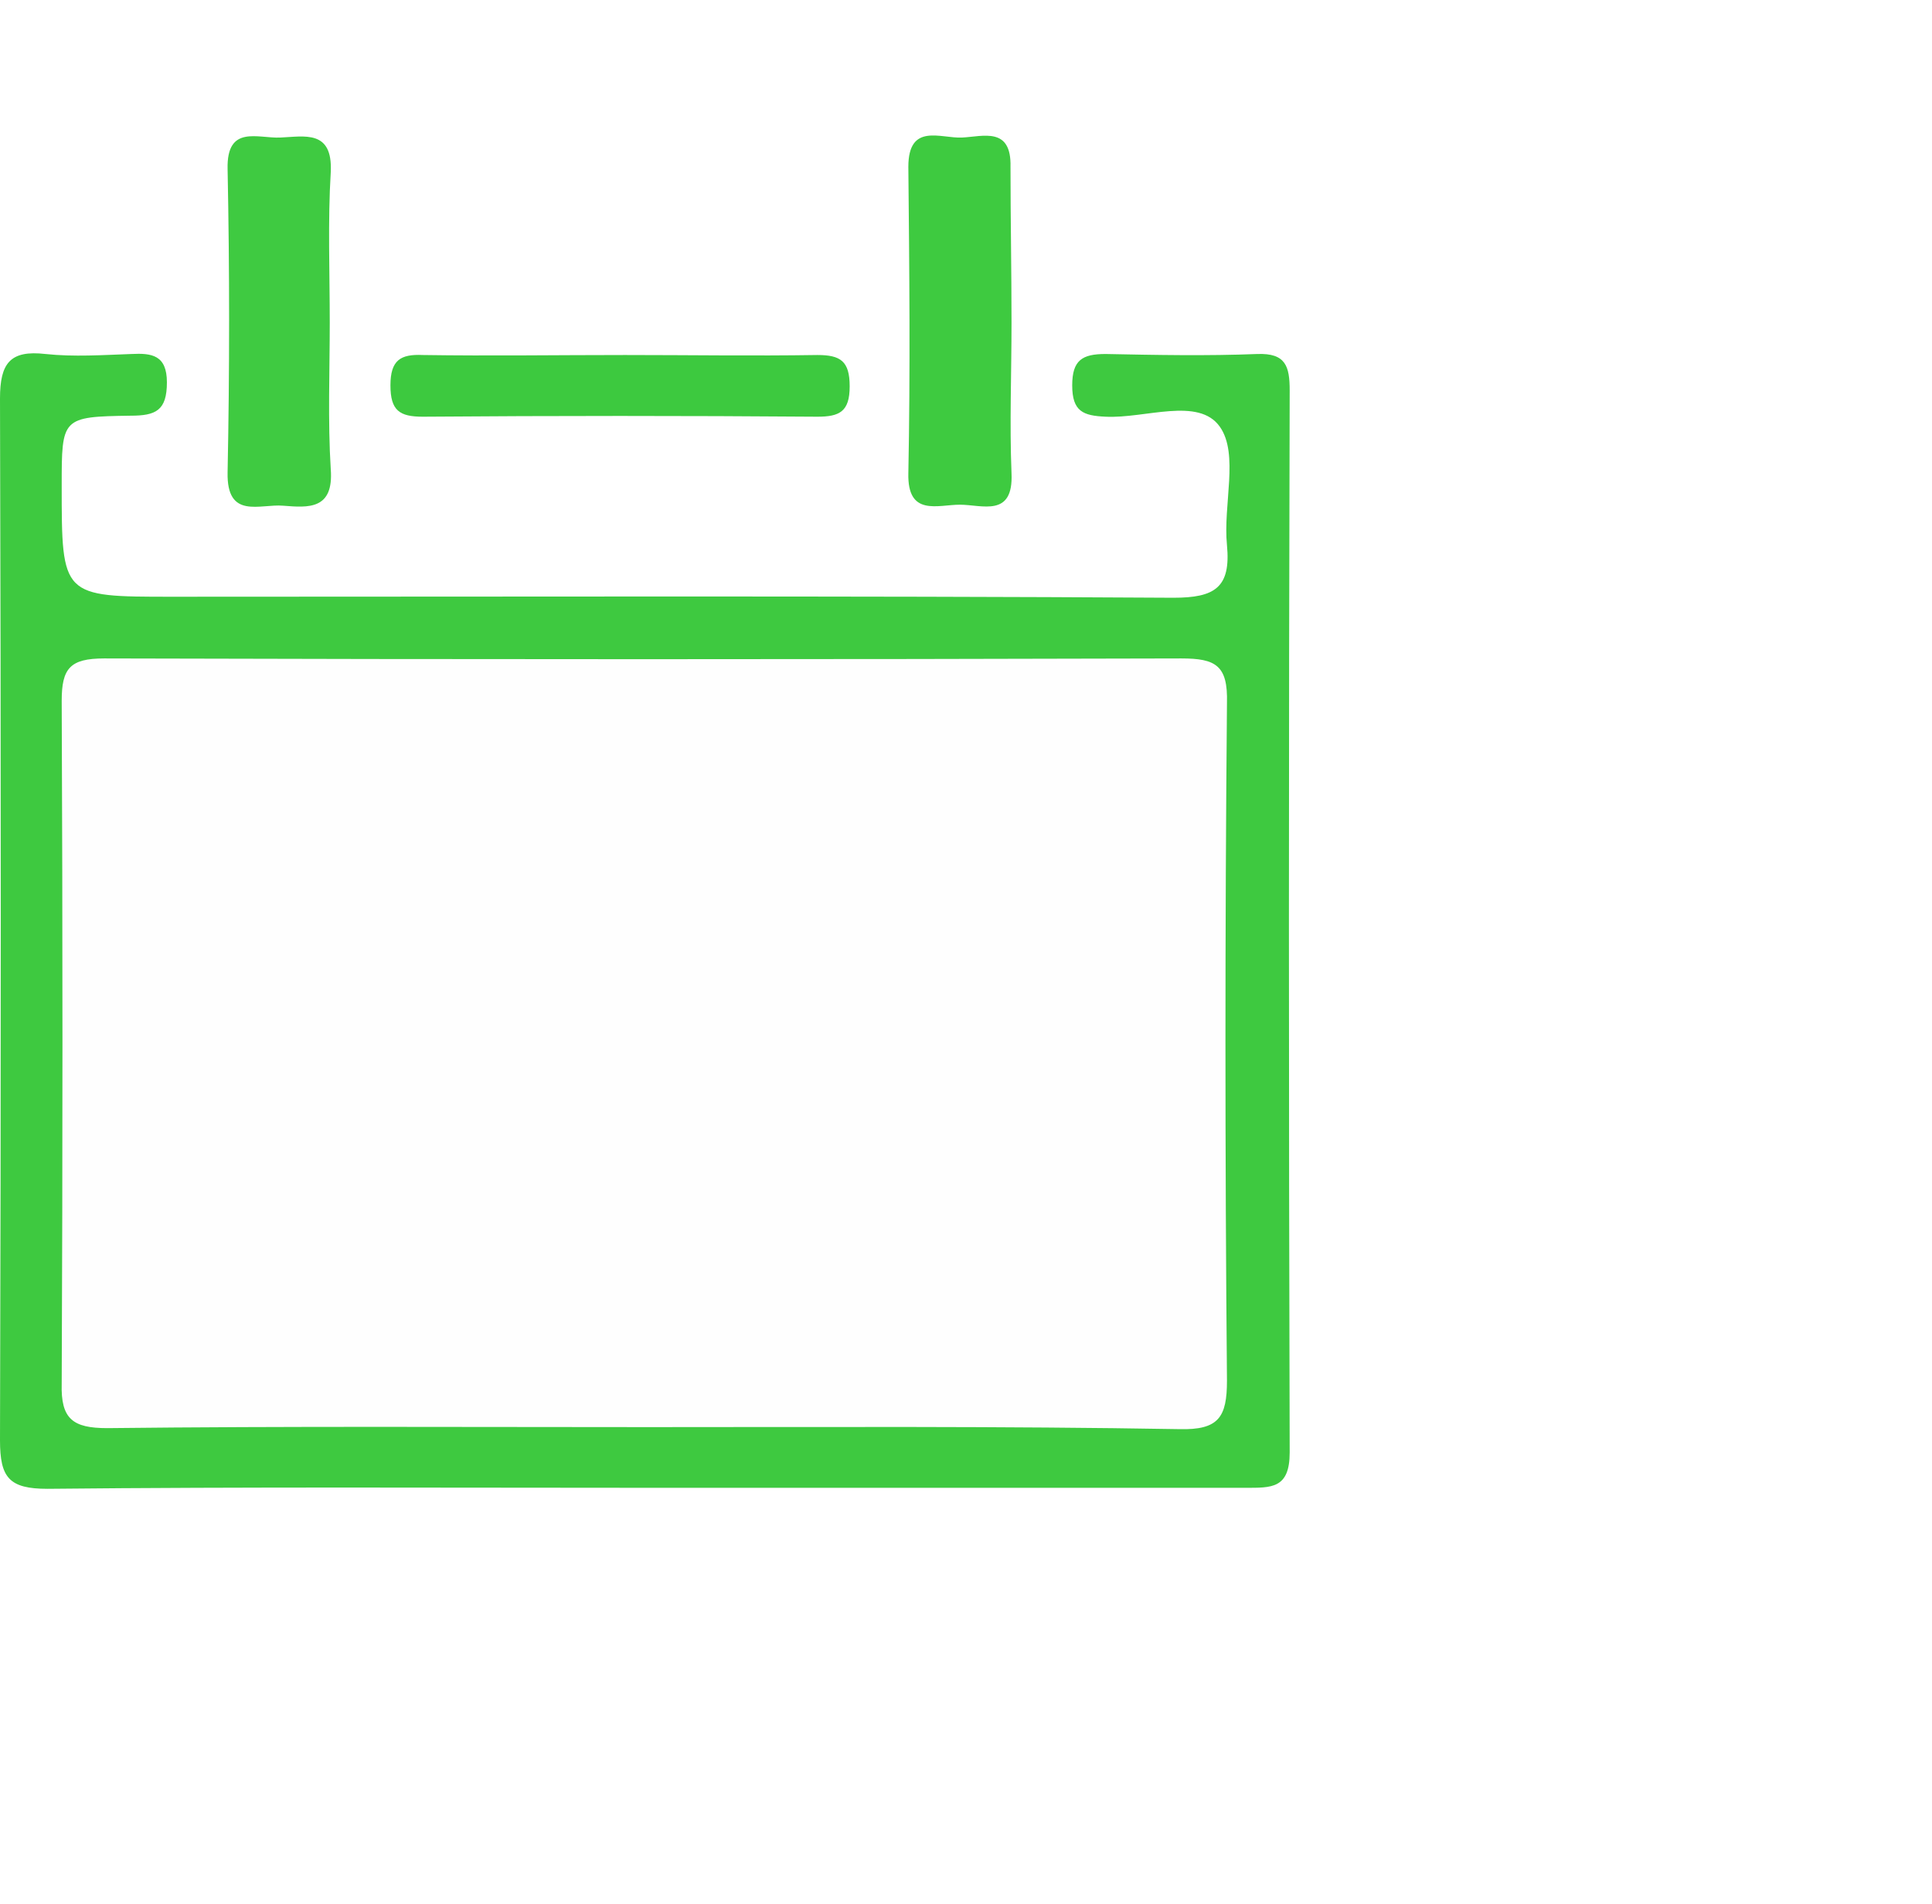
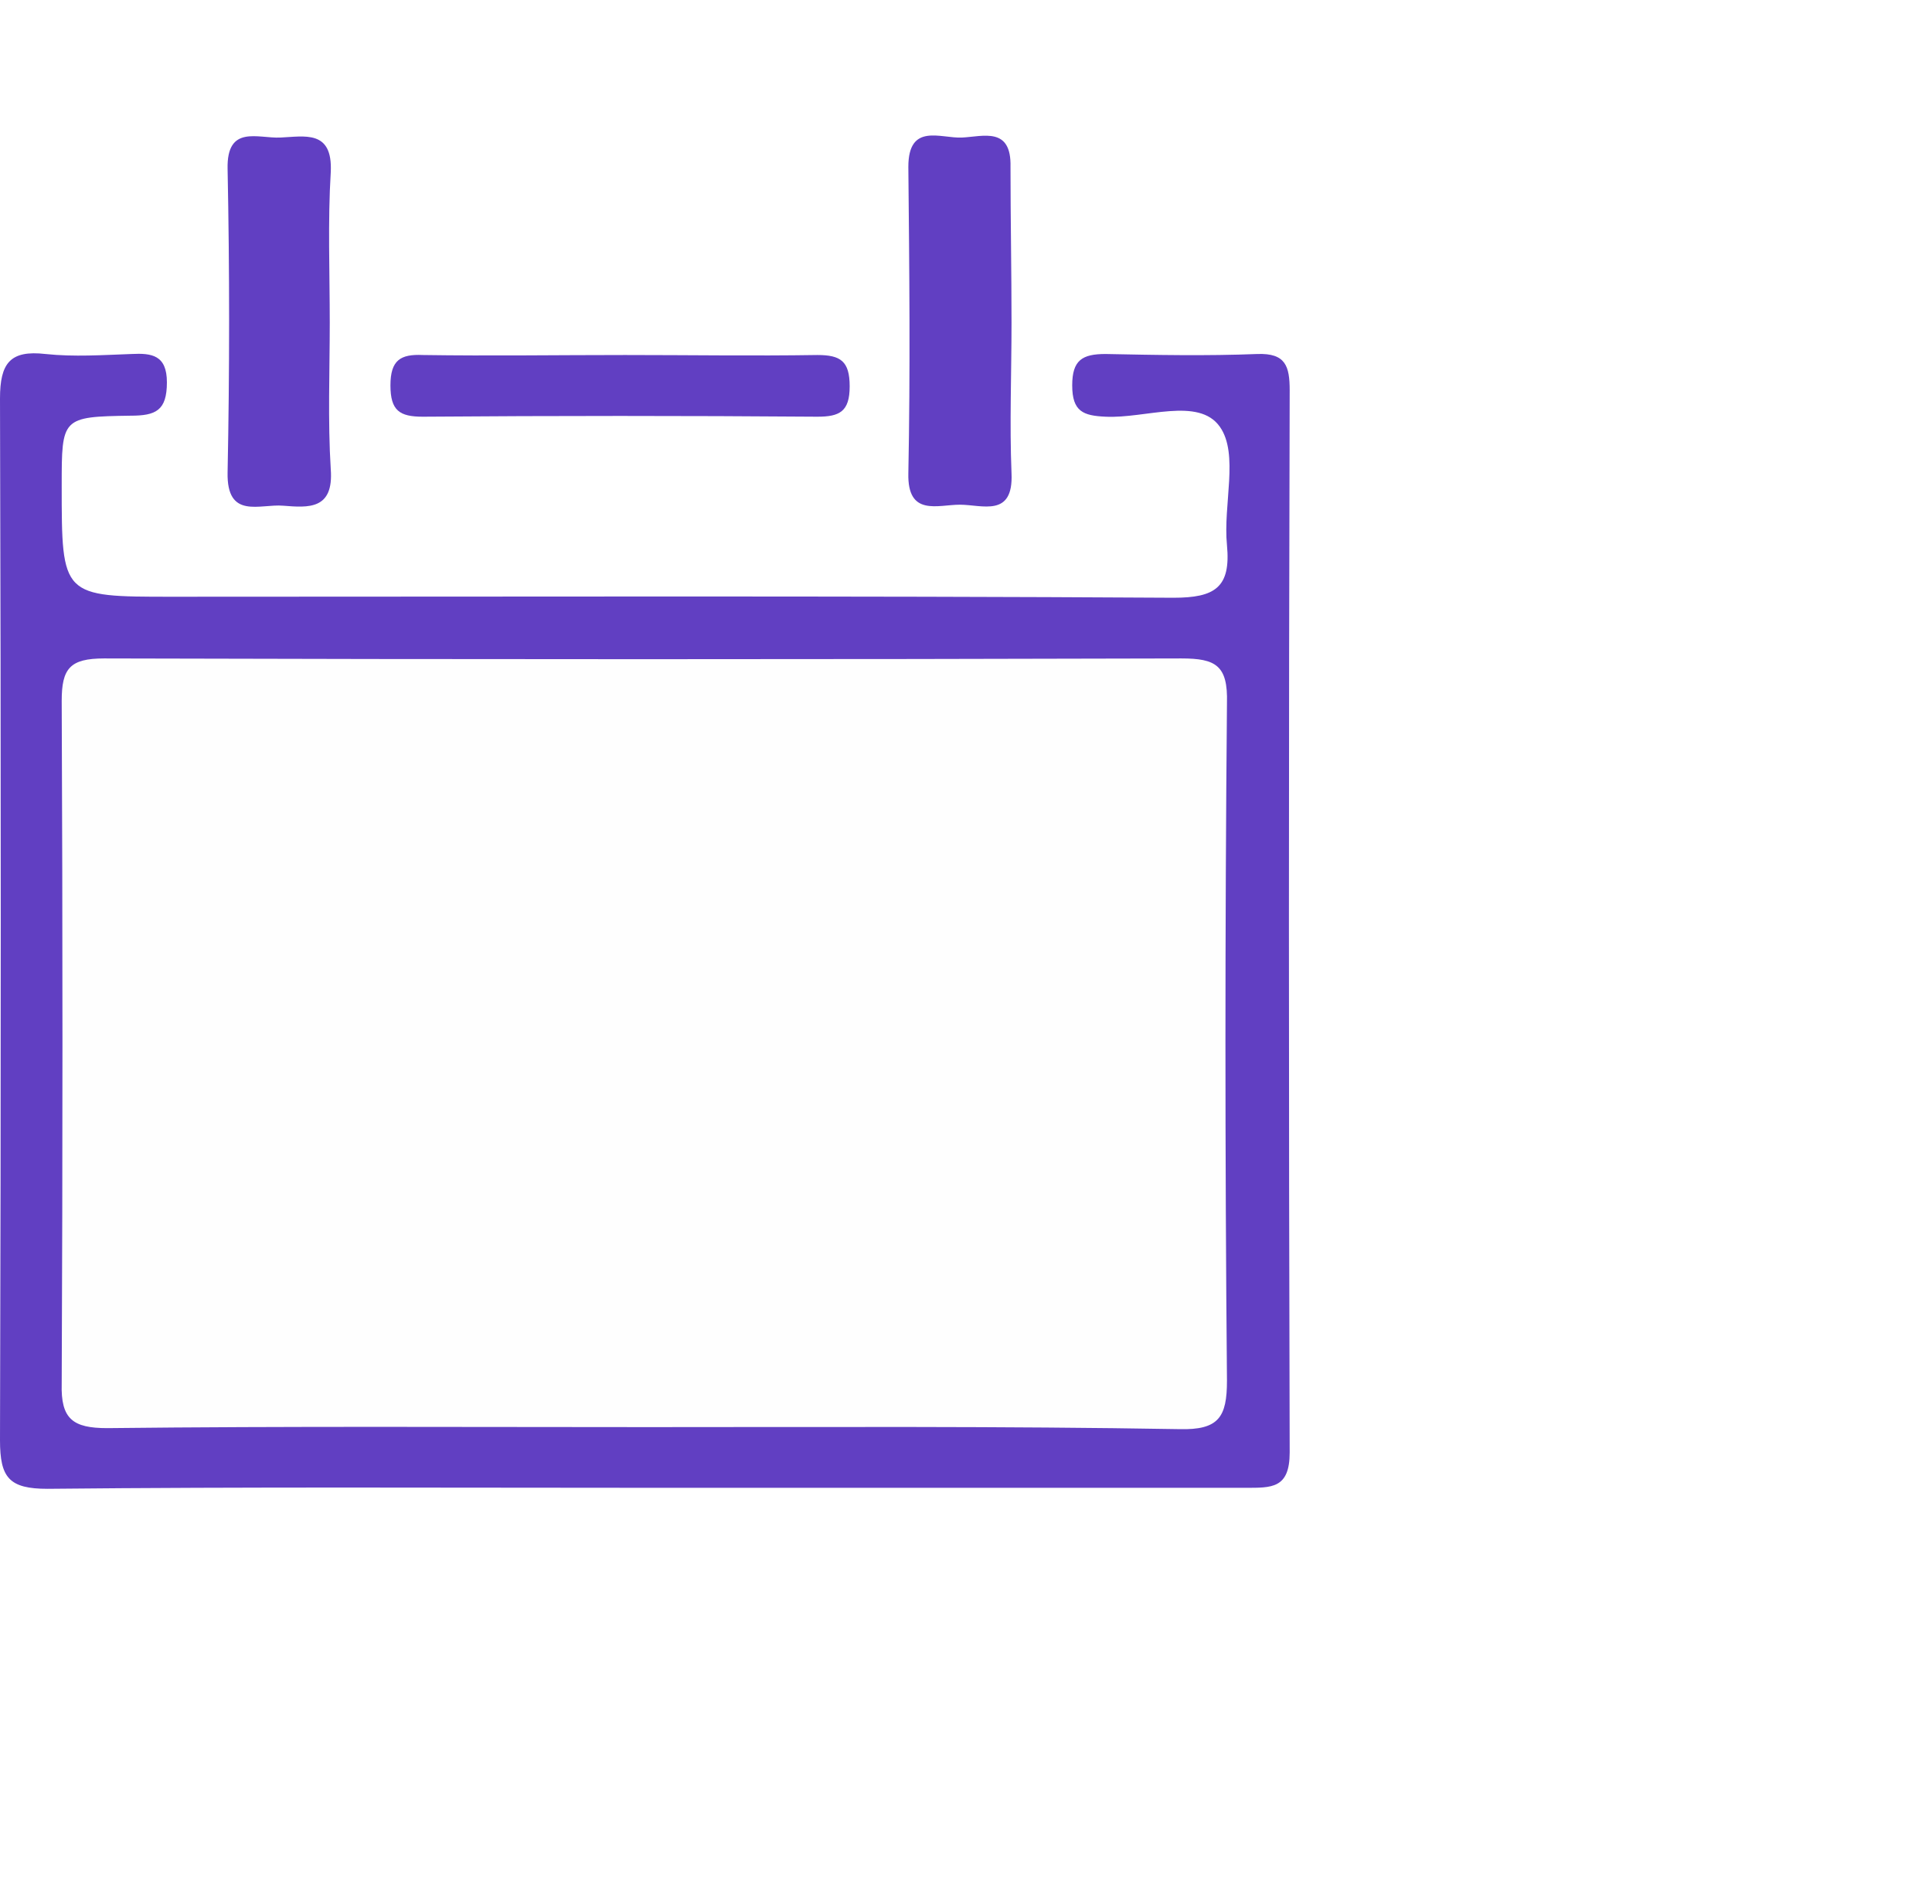
<svg xmlns="http://www.w3.org/2000/svg" version="1.1" id="Ebene_1" x="0px" y="0px" viewBox="-544 306.8 191 188.2" style="enable-background:new -544 306.8 191 188.2;" xml:space="preserve">
  <style type="text/css">
- 	.st0{fill:#3EC940;}
- 	.st1{fill:#3FCA41;}
- 	.st2{fill:#3ECA40;}
- 	.st3{fill:#3DC93F;}
+ 	.st0{fill:#613fc2;}
+ 	.st1{fill:#613fc2;}
+ 	.st2{fill:#613fc2;}
+ 	.st3{fill:#613fc2;}
	.st4{fill:#FEFEFE;}
</style>
  <g>
    <path class="st0" d="M-480.3,453.9c-19.7,0-39.3-0.1-59,0.1c-3.8,0-4.7-1.1-4.7-4.8c0.1-34.3,0.1-68.7,0-103c0-3.5,1-4.8,4.5-4.4   c2.8,0.3,5.7,0.1,8.5,0c2-0.1,3.5,0.1,3.5,2.8c0,2.8-1.1,3.3-3.6,3.3c-6.8,0.1-6.8,0.2-6.8,6.9c0,11,0,11,10.9,11   c33,0,66-0.1,99,0.1c4.1,0,5.7-1,5.3-5.2c-0.4-4,1.2-9-0.7-11.7c-2.1-3-7.4-0.8-11.3-1c-2.2-0.1-3.3-0.5-3.3-3.1   c0-2.5,1-3.1,3.3-3.1c5,0.1,10,0.2,15,0c2.8-0.1,3.2,1.2,3.2,3.6c-0.1,35-0.1,70,0,105c0,3.6-1.8,3.5-4.4,3.5   C-440.7,453.9-460.5,453.9-480.3,453.9z" />
    <path class="st1" d="M-511.4,338.7c0,4.8-0.2,9.7,0.1,14.5c0.3,4-2.2,3.8-4.7,3.6c-2.3-0.2-5.6,1.4-5.5-3.3c0.2-10,0.2-20,0-30   c-0.1-4.4,3-3,5.2-3.1c2.4-0.1,5.2-0.8,5,3.4C-511.6,328.7-511.4,333.7-511.4,338.7z" />
    <path class="st2" d="M-444,338.7c0,5-0.2,10,0,14.9c0.2,4.4-2.9,3.1-5.1,3.1c-2.2,0-5.2,1.2-5.1-3.1c0.2-10.1,0.1-20.2,0-30.3   c0-4.4,3.2-2.8,5.3-2.9s4.9-1.1,4.8,2.9C-444.1,328.4-444,333.6-444,338.7z" />
    <path class="st3" d="M-482.2,341.9c6.3,0,12.7,0.1,19,0c2.3,0,3.2,0.6,3.2,3.1s-1,3-3.2,3c-13-0.1-26-0.1-39,0   c-2.3,0-3.2-0.6-3.2-3.1s1-3.1,3.2-3C-495.5,342-488.9,341.9-482.2,341.9z" />
    <path class="st4" d="M-479.9,447.9c-17.8,0-35.7-0.1-53.5,0.1c-3.4,0-4.6-0.9-4.5-4.4c0.1-22.5,0.1-45,0-67.5   c0-3.2,0.8-4.2,4.2-4.2c35.5,0.1,71,0.1,106.5,0c3.4,0,4.6,0.7,4.5,4.4c-0.2,22.3-0.2,44.7,0,67c0,3.6-0.8,4.9-4.7,4.8   C-444.9,447.8-462.4,447.9-479.9,447.9z" />
  </g>
</svg>
